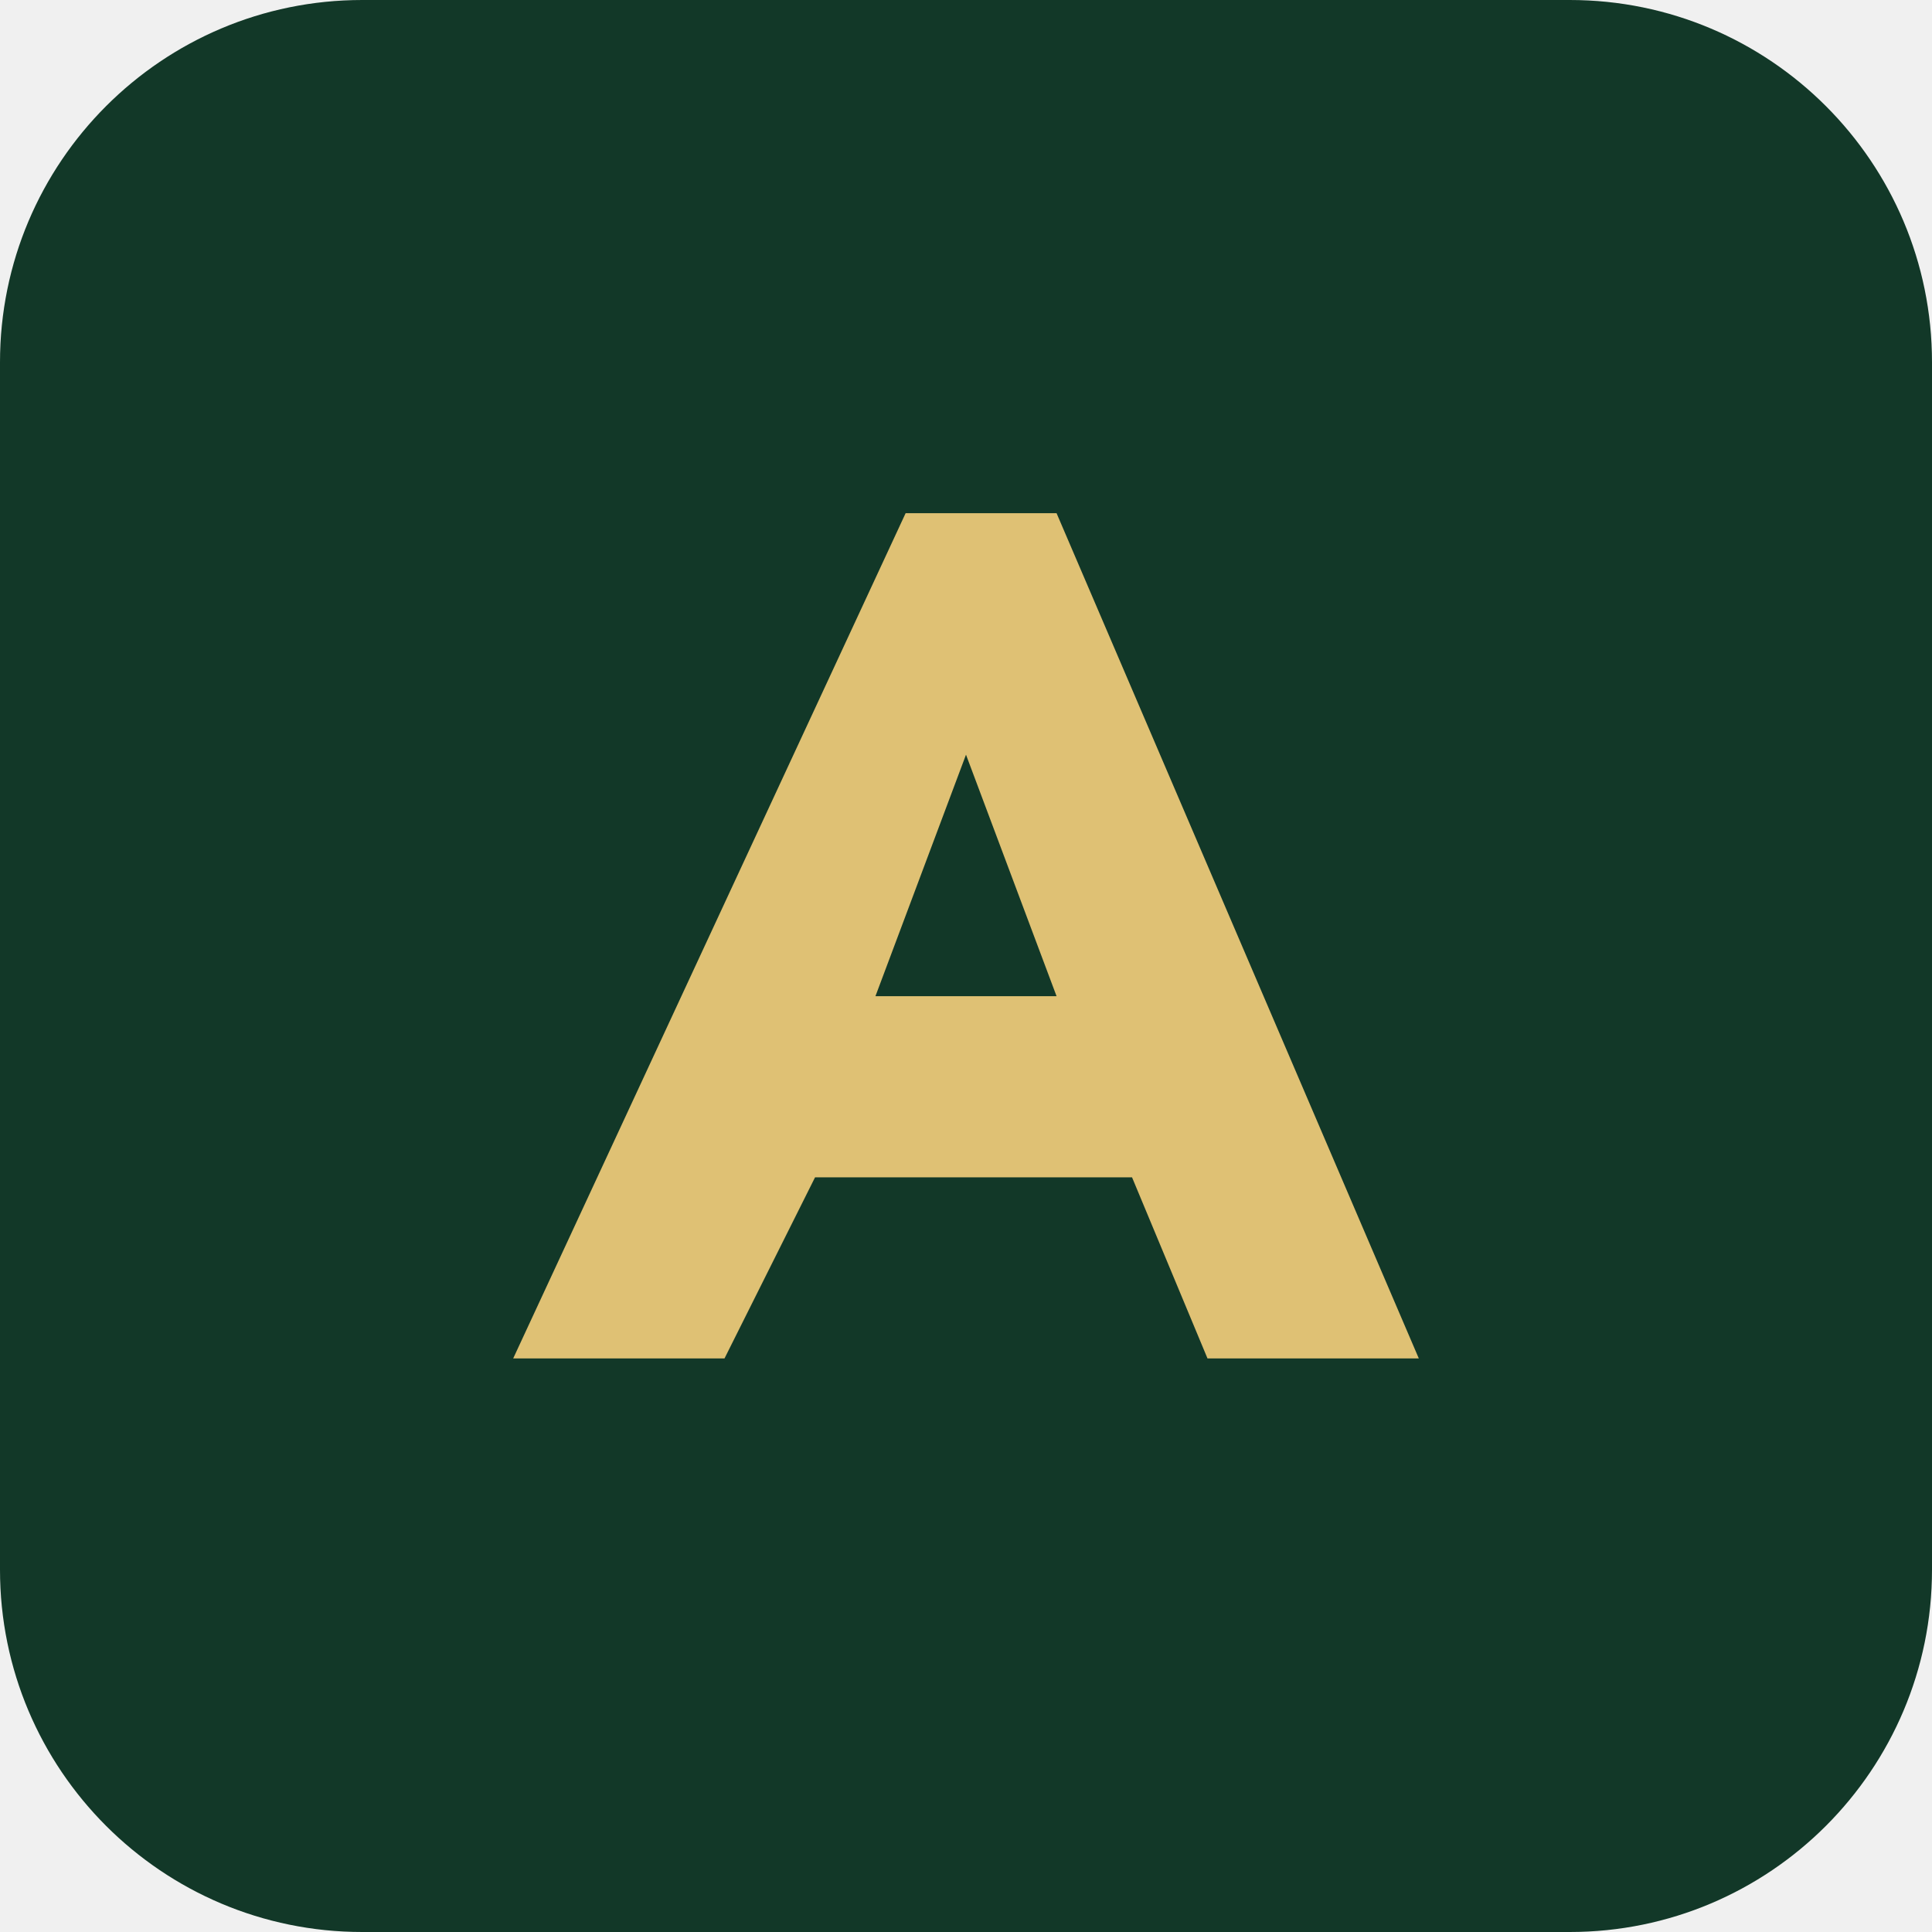
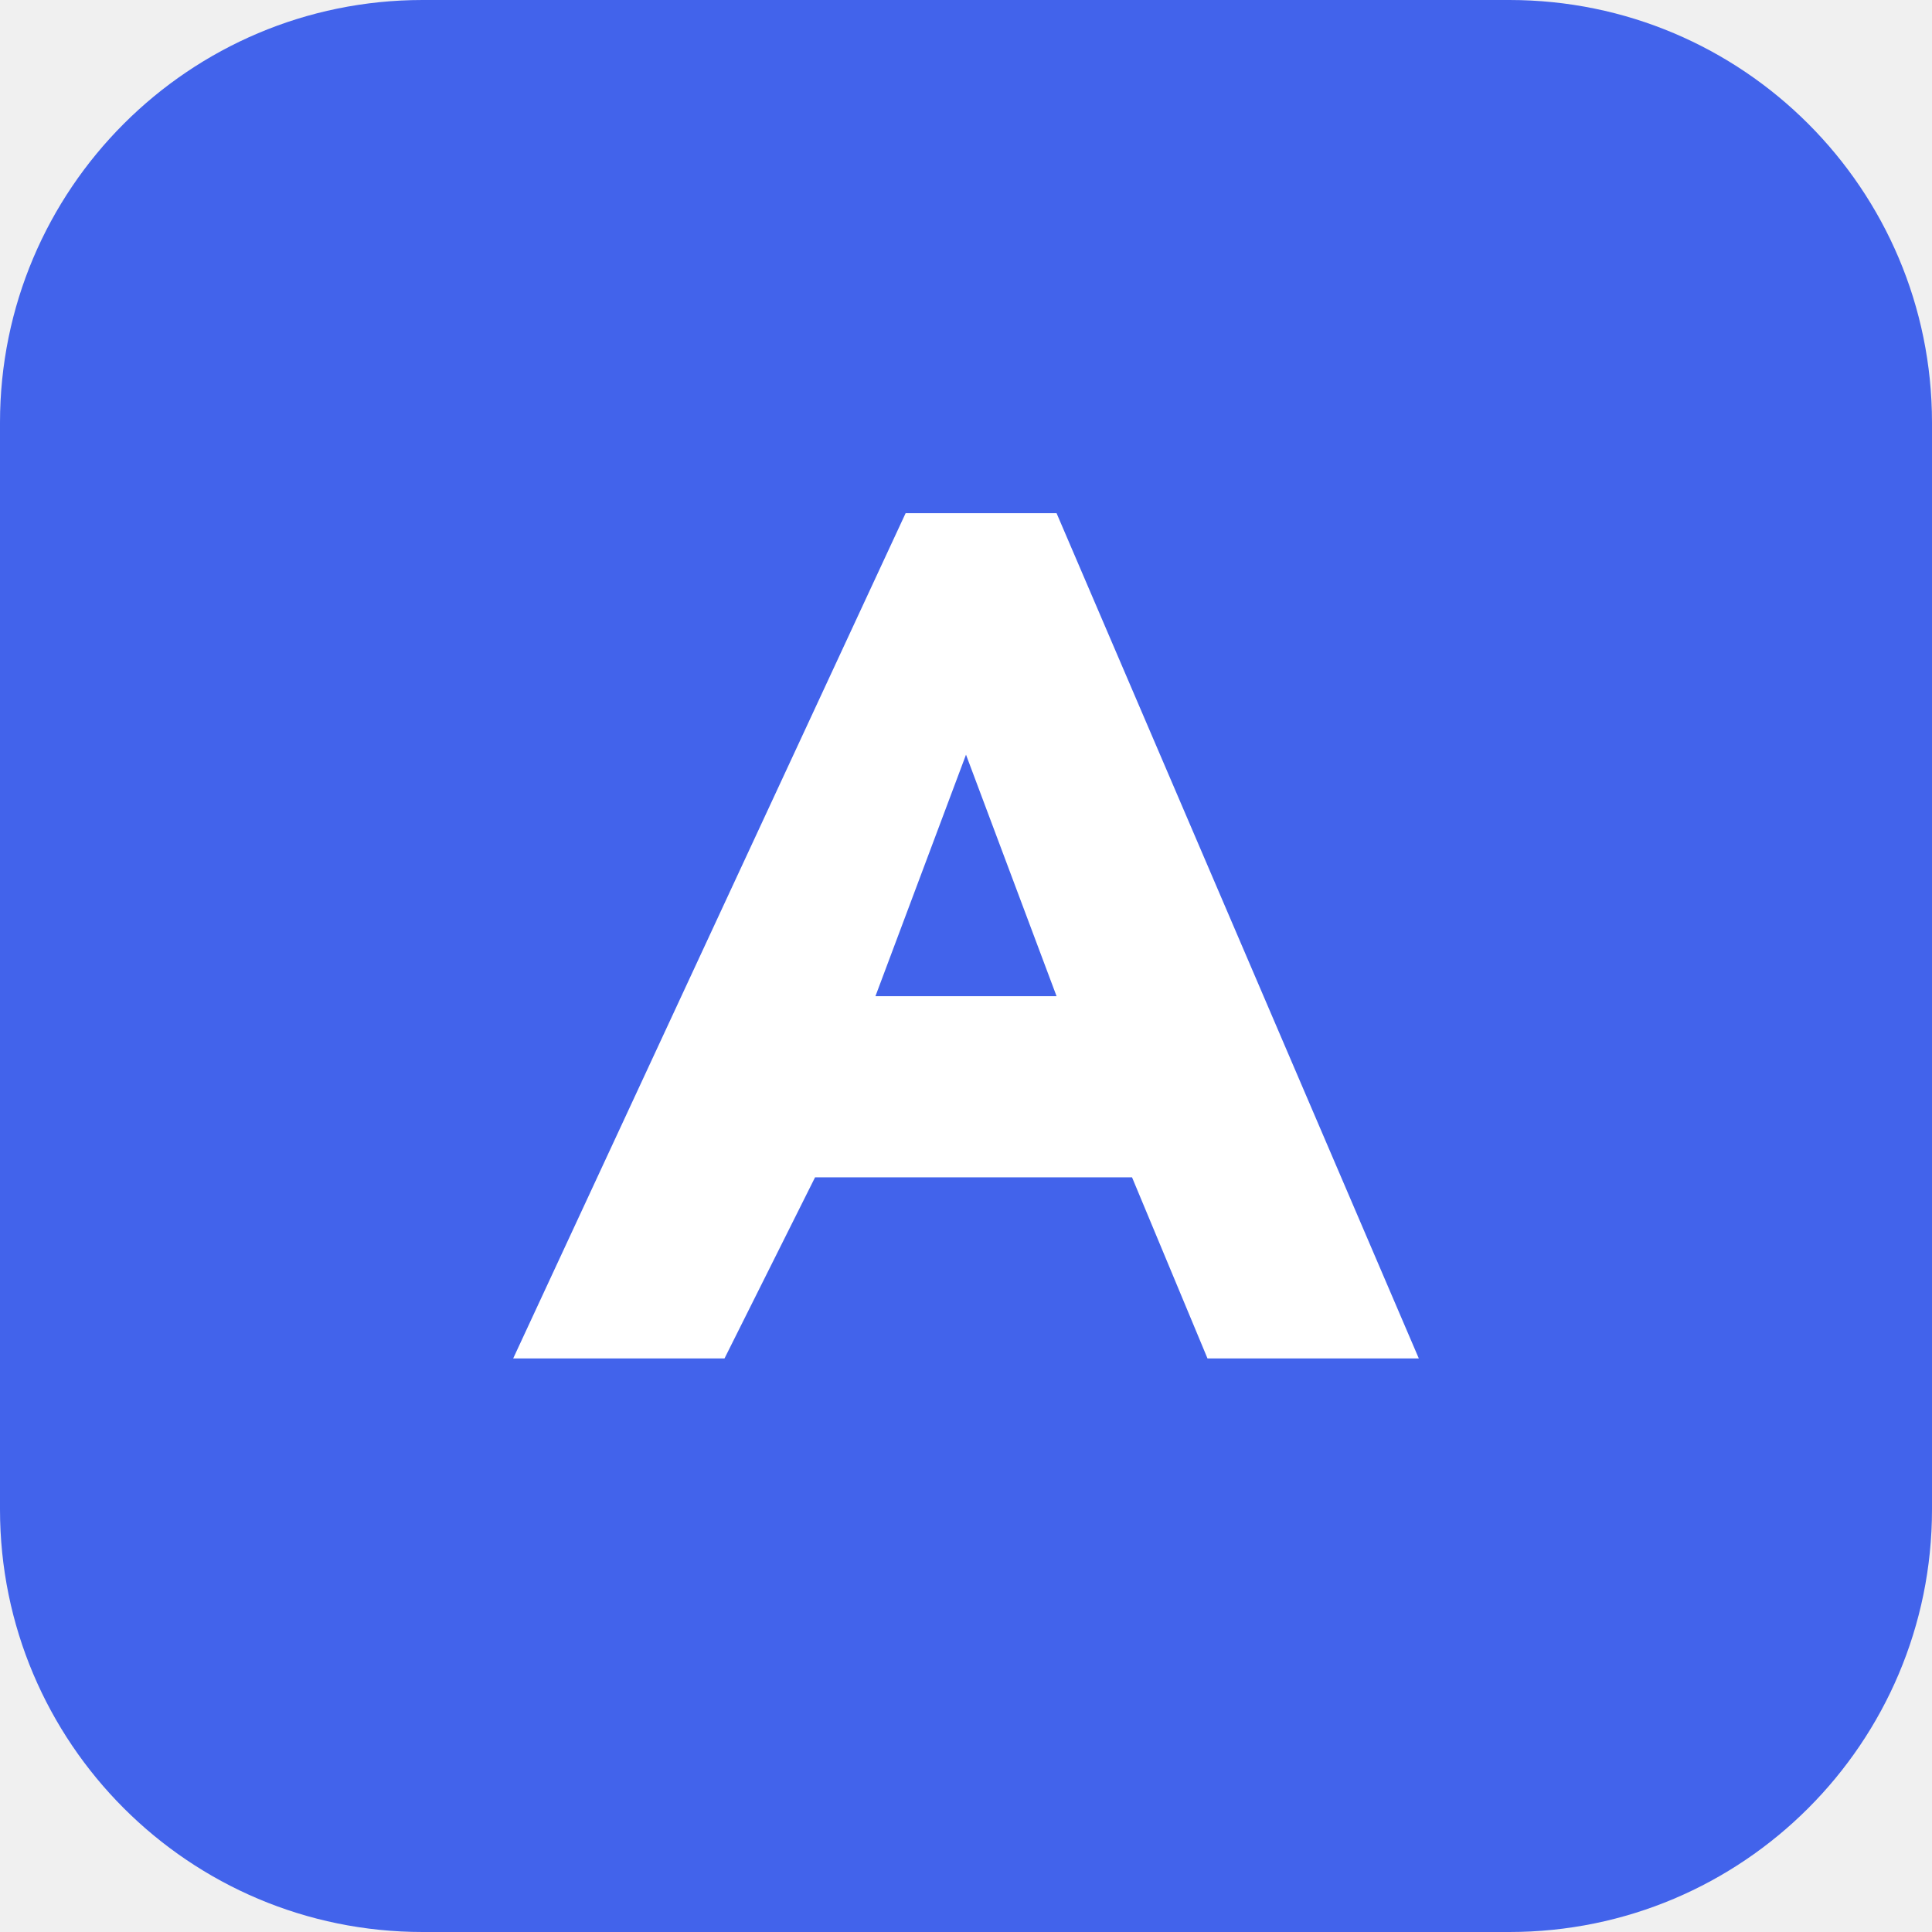
<svg xmlns="http://www.w3.org/2000/svg" viewBox="0 0 64 64">
-   <rect width="64" height="64" rx="12" fill="#123828" />
-   <path d="M17 45 30 17h5l12 28h-7l-2.5-6H27L24 45zm12-12h6l-3-8z" fill="#dfc174" />
+   <rect width="64" height="64" rx="14" fill="#4263eb" />
+   <path d="M17 45 30 17h5l12 28h-7l-2.5-6H27L24 45zm12-12h6l-3-8z" fill="#fff" />
</svg>
